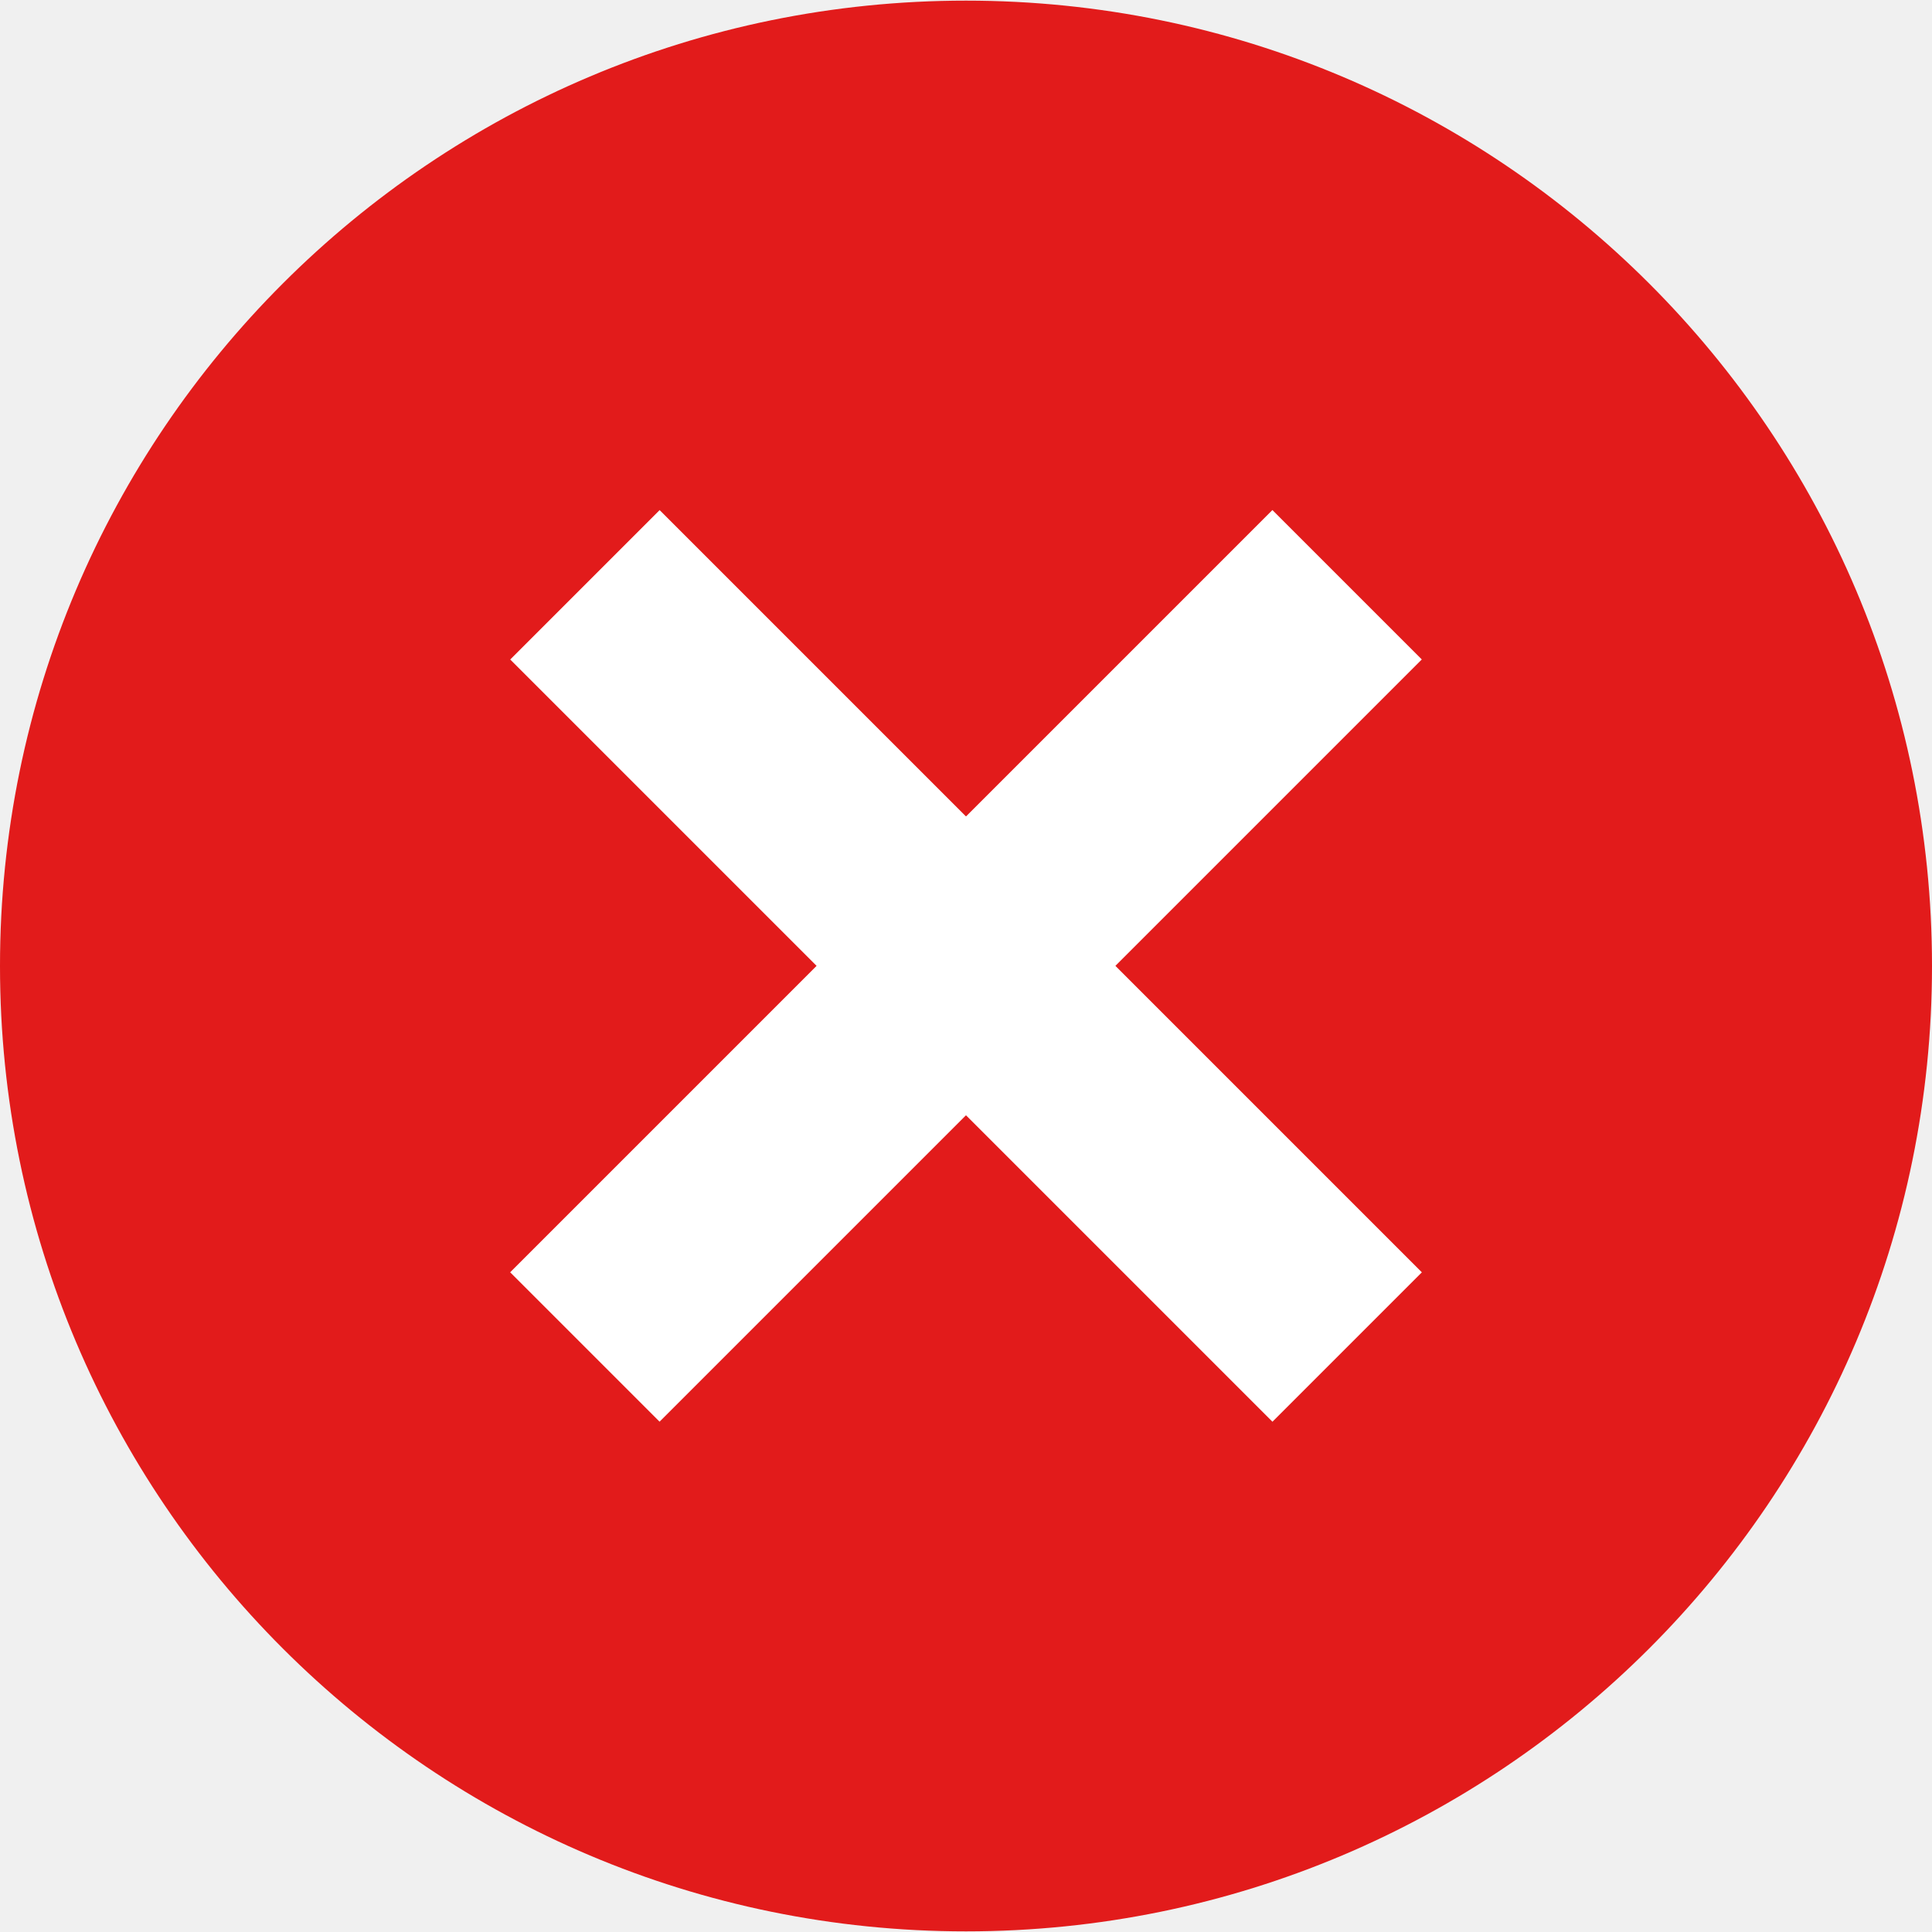
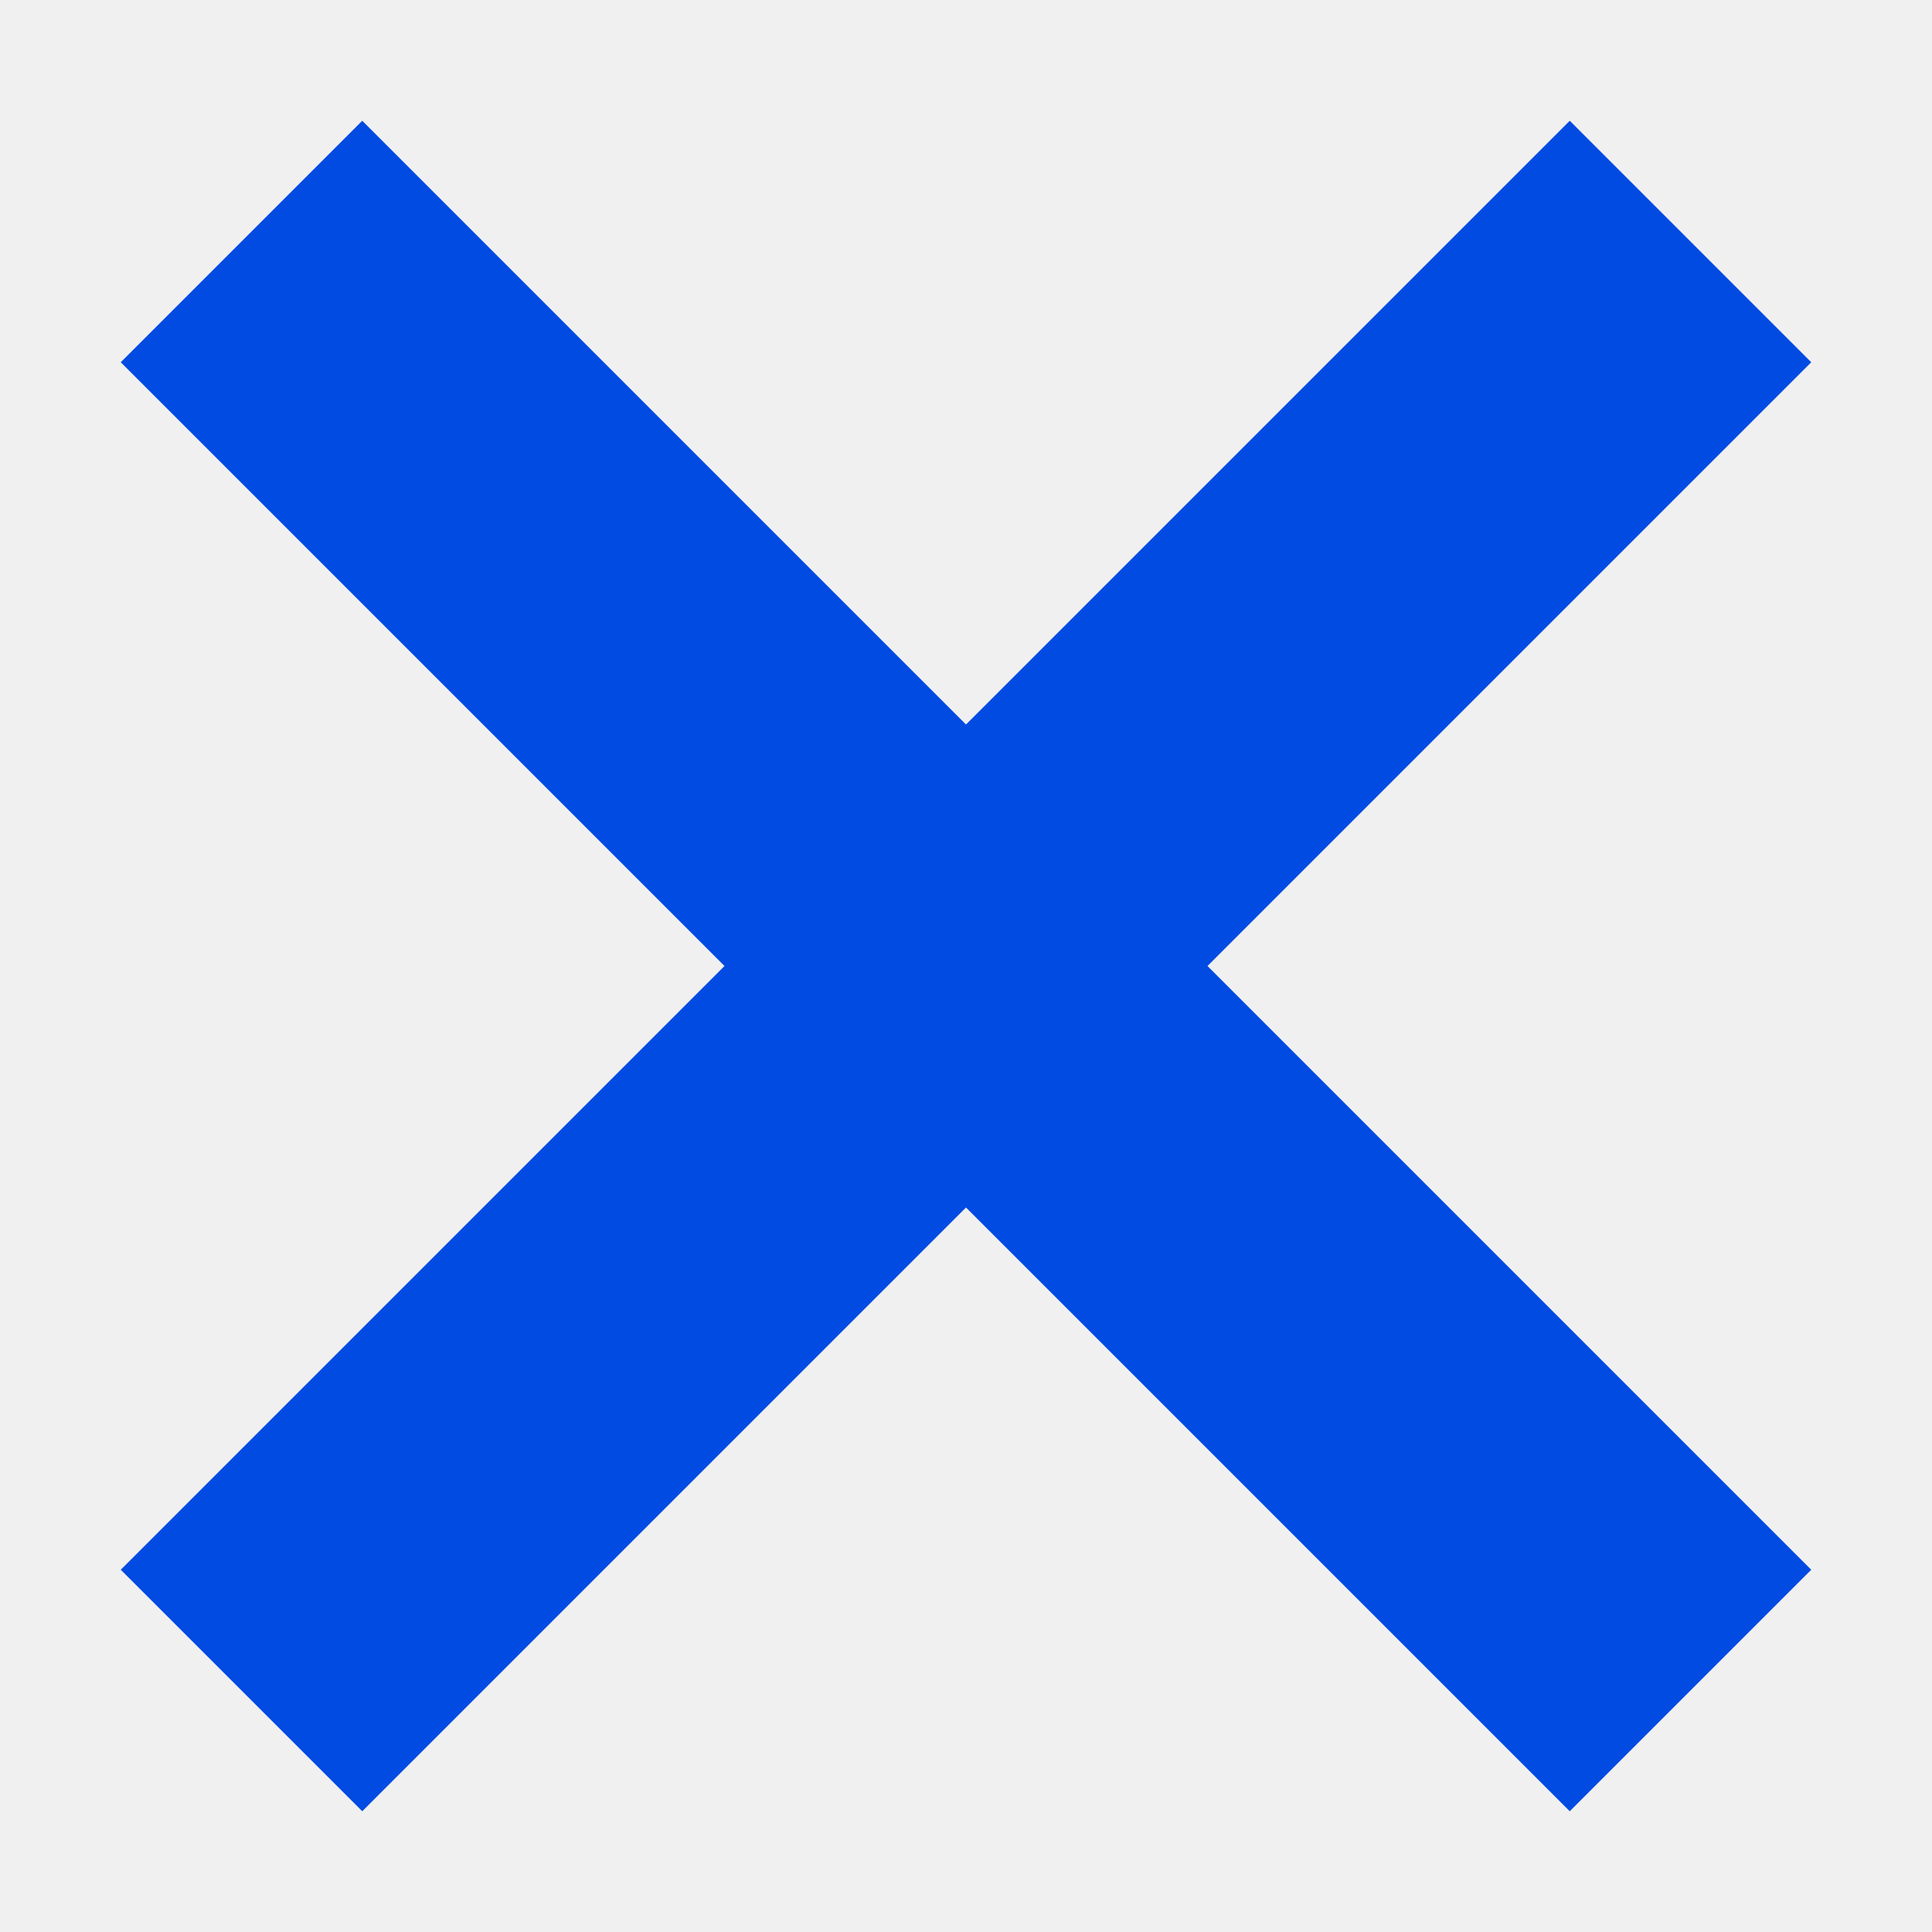
- <svg xmlns="http://www.w3.org/2000/svg" version="1.1" id="Layer_1" x="0px" y="0px" viewBox="0 0 512 512" style="enable-background:new 0 0 512 512;" xml:space="preserve">
-   <ellipse style="fill:#E21B1B;" cx="256" cy="256" rx="256" ry="255.832" />
+ <svg xmlns="http://www.w3.org/2000/svg" width="32" height="32">
  <g>
-     <rect x="228.021" y="113.143" transform="matrix(0.7071 -0.7071 0.7071 0.7071 -106.0178 256.0051)" style="fill:#FFFFFF;" width="55.991" height="285.669" />
-     <rect x="113.164" y="227.968" transform="matrix(0.7071 -0.7071 0.7071 0.7071 -106.0134 255.9885)" style="fill:#FFFFFF;" width="285.669" height="55.991" />
+     <rect fill="none" id="canvas_background" height="402" width="582" y="-1" x="-1" />
  </g>
  <g>
- </g>
-   <g>
- </g>
-   <g>
- </g>
-   <g>
- </g>
-   <g>
- </g>
-   <g>
- </g>
-   <g>
- </g>
-   <g>
- </g>
-   <g>
- </g>
-   <g>
- </g>
-   <g>
- </g>
-   <g>
- </g>
-   <g>
- </g>
-   <g>
- </g>
-   <g>
- </g>
+     <rect id="svg_1" width="32" height="32" fill="none" />
+     <polygon fill="#014be2" id="svg_2" points="2,26 6,30 16,20 26,30 30,26 20,16 30,6 26,2 16,12 6,2 2,6 12,16  " />
+   </g>
</svg>
